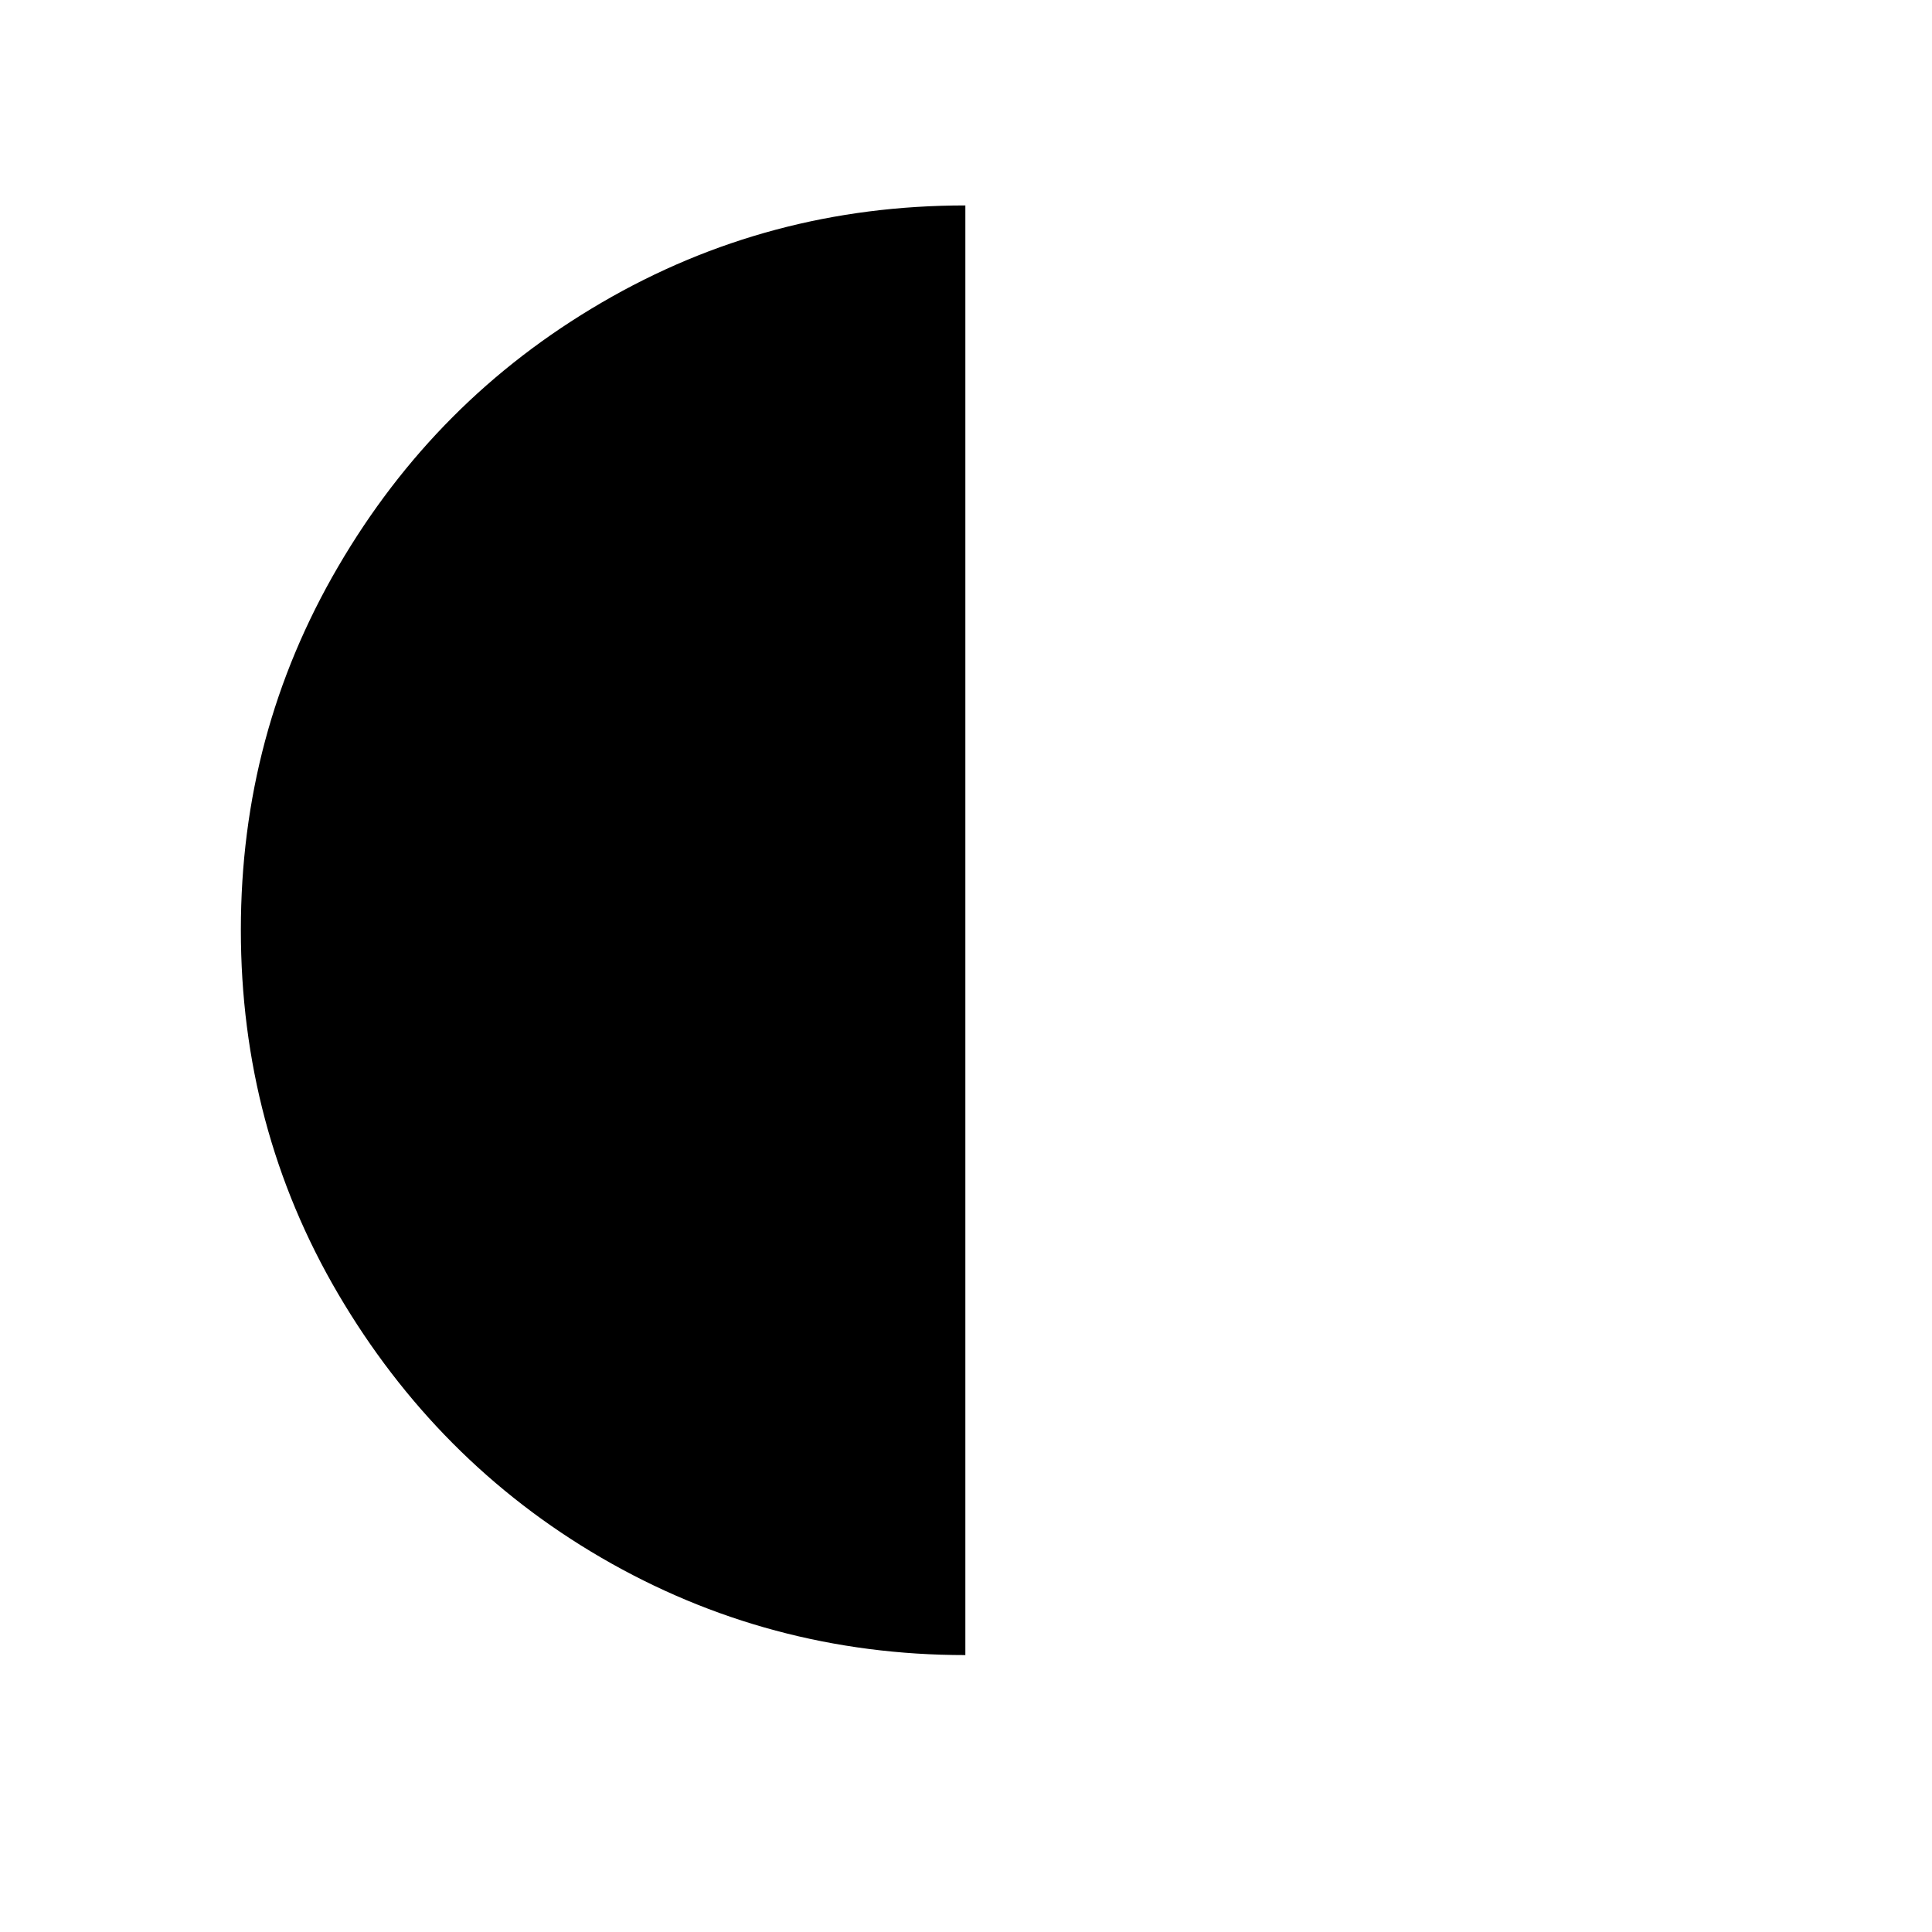
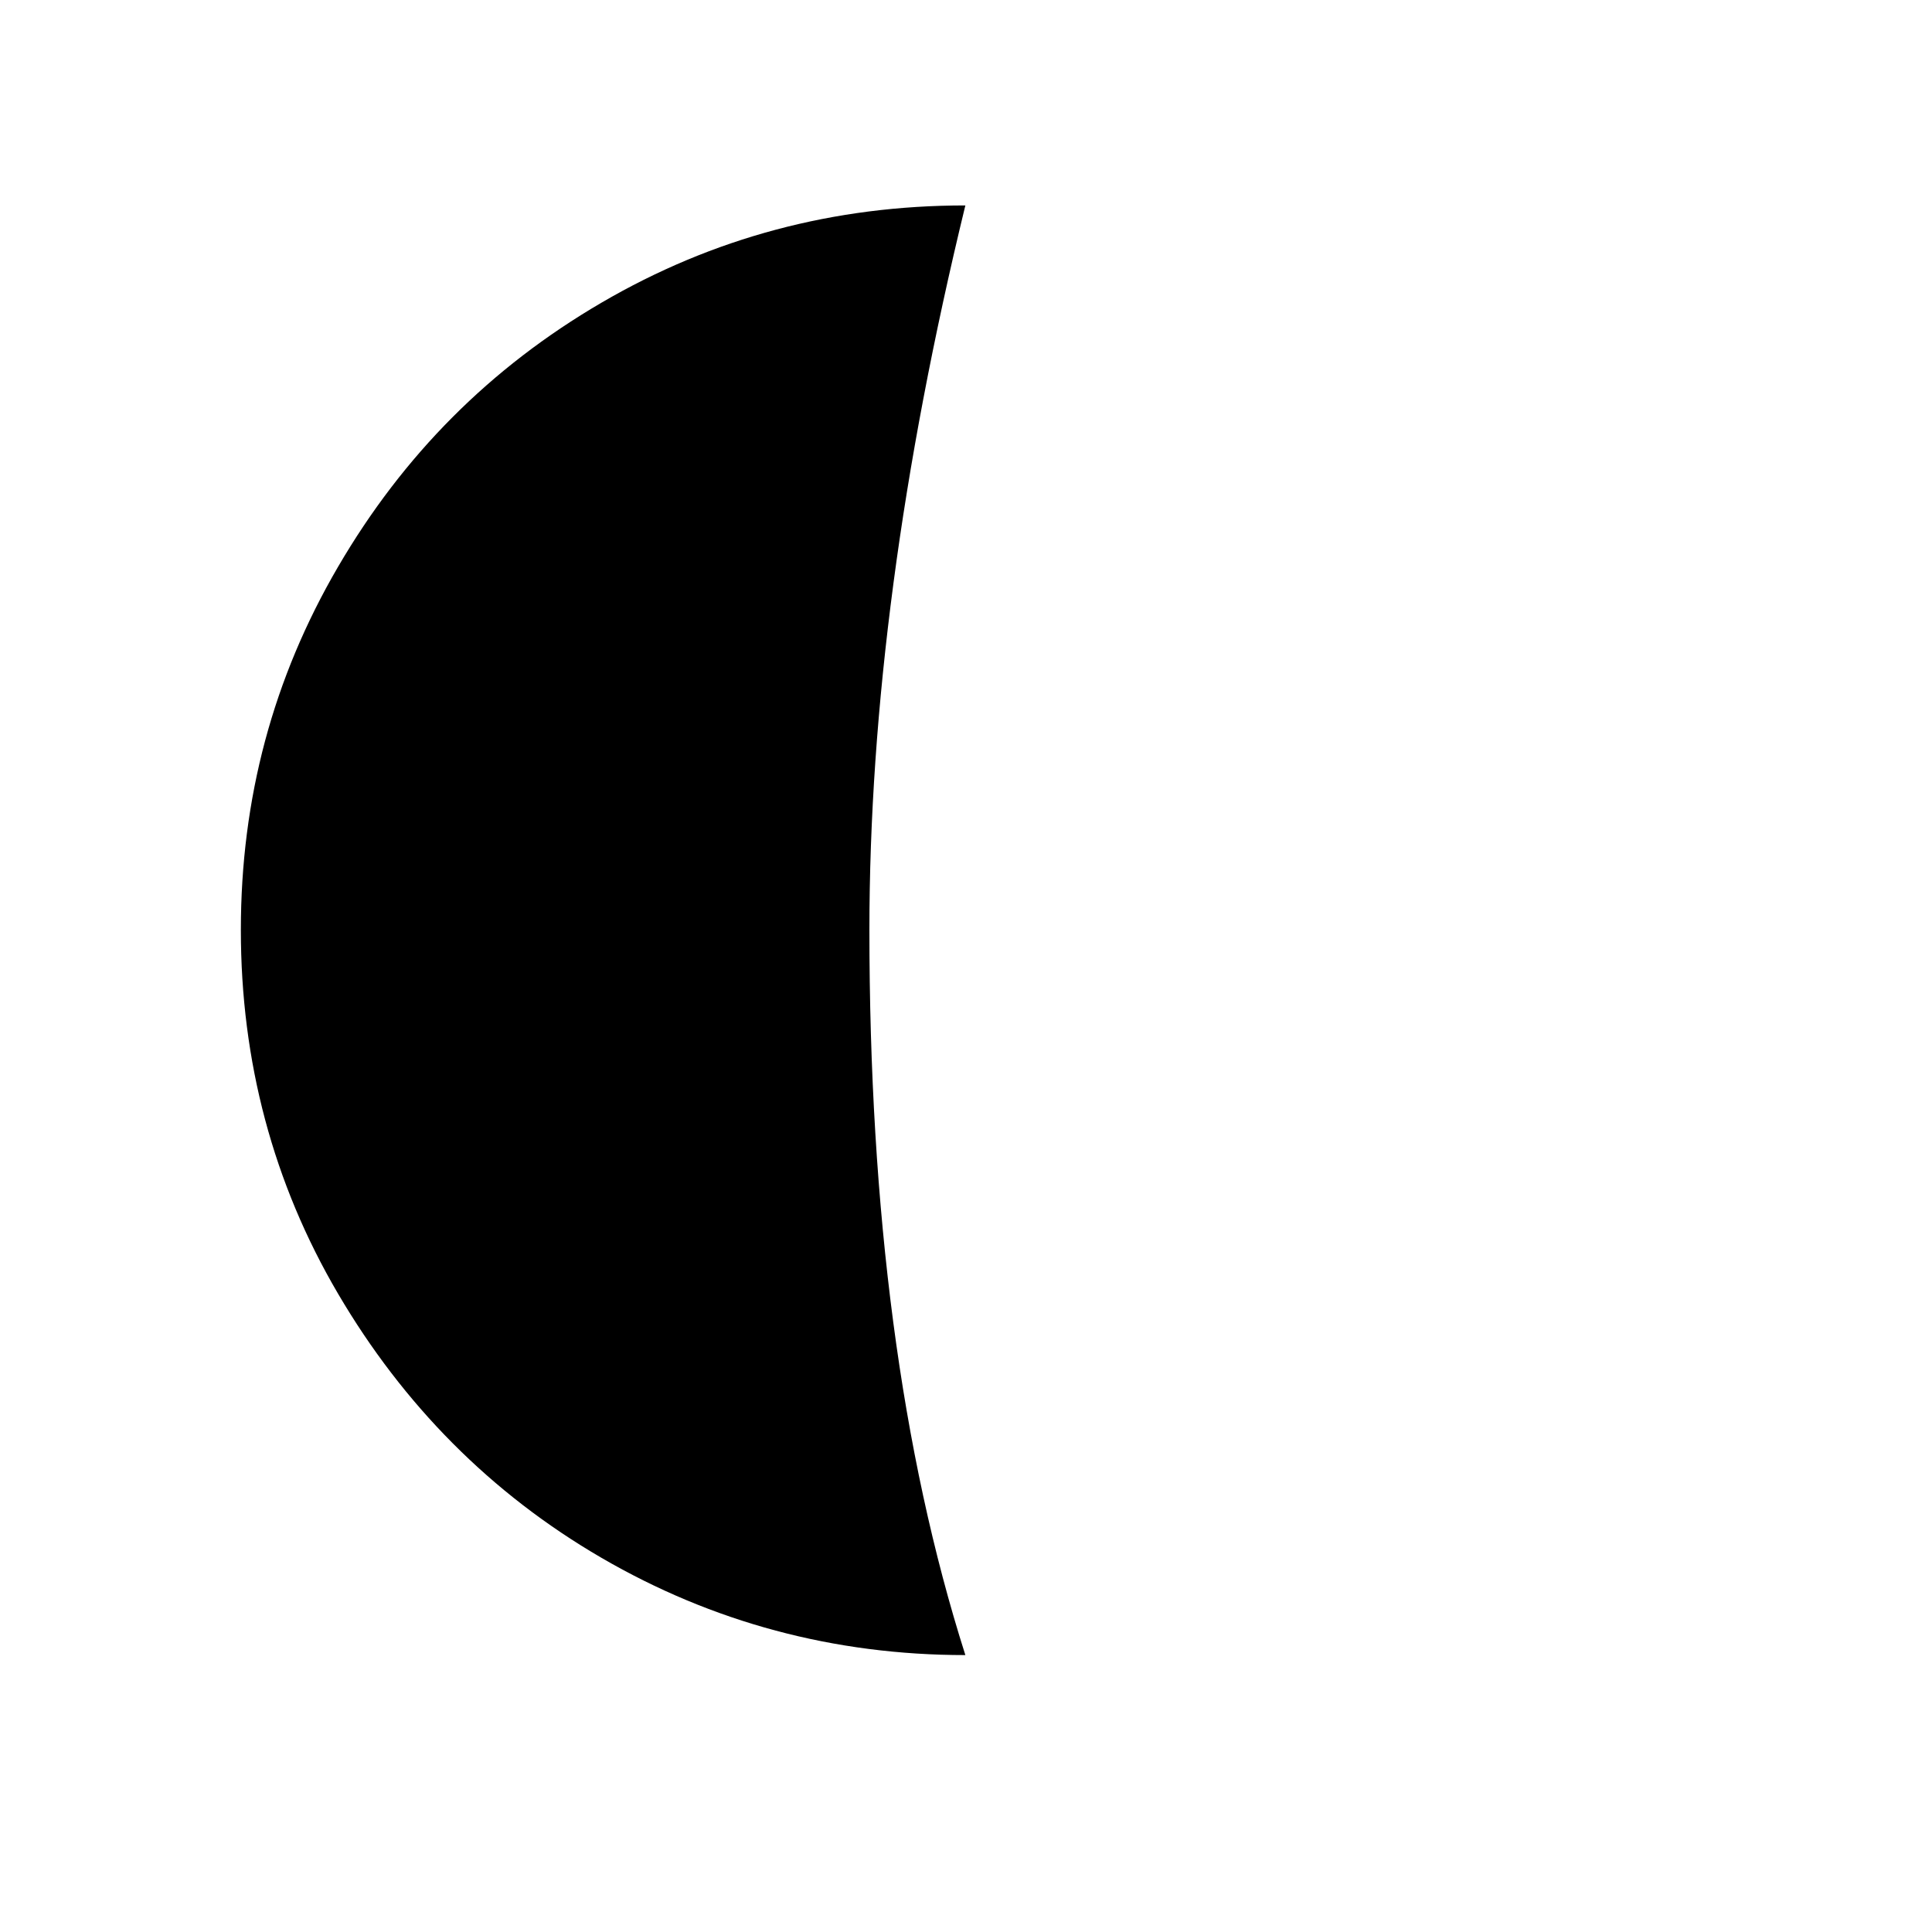
<svg xmlns="http://www.w3.org/2000/svg" version="1.1" id="Layer_1" x="0px" y="0px" viewBox="0 0 30 30" style="enable-background:new 0 0 30 30;" xml:space="preserve">
-   <path d="M3.74,14.44c0,2.04,0.5,3.93,1.51,5.65s2.37,3.1,4.09,4.1s3.61,1.51,5.65,1.51V3.19c-2.04,0-3.92,0.5-5.65,1.51  S6.26,7.07,5.25,8.8S3.74,12.4,3.74,14.44z" />
+   <path d="M3.74,14.44c0,2.04,0.5,3.93,1.51,5.65s2.37,3.1,4.09,4.1s3.61,1.51,5.65,1.51c-1-3.14-1.49-6.9-1.49-11.26  c0-3.43,0.5-7.18,1.49-11.25c-2.04,0-3.92,0.5-5.65,1.51S6.26,7.07,5.25,8.8S3.74,12.4,3.74,14.44z" />
</svg>
